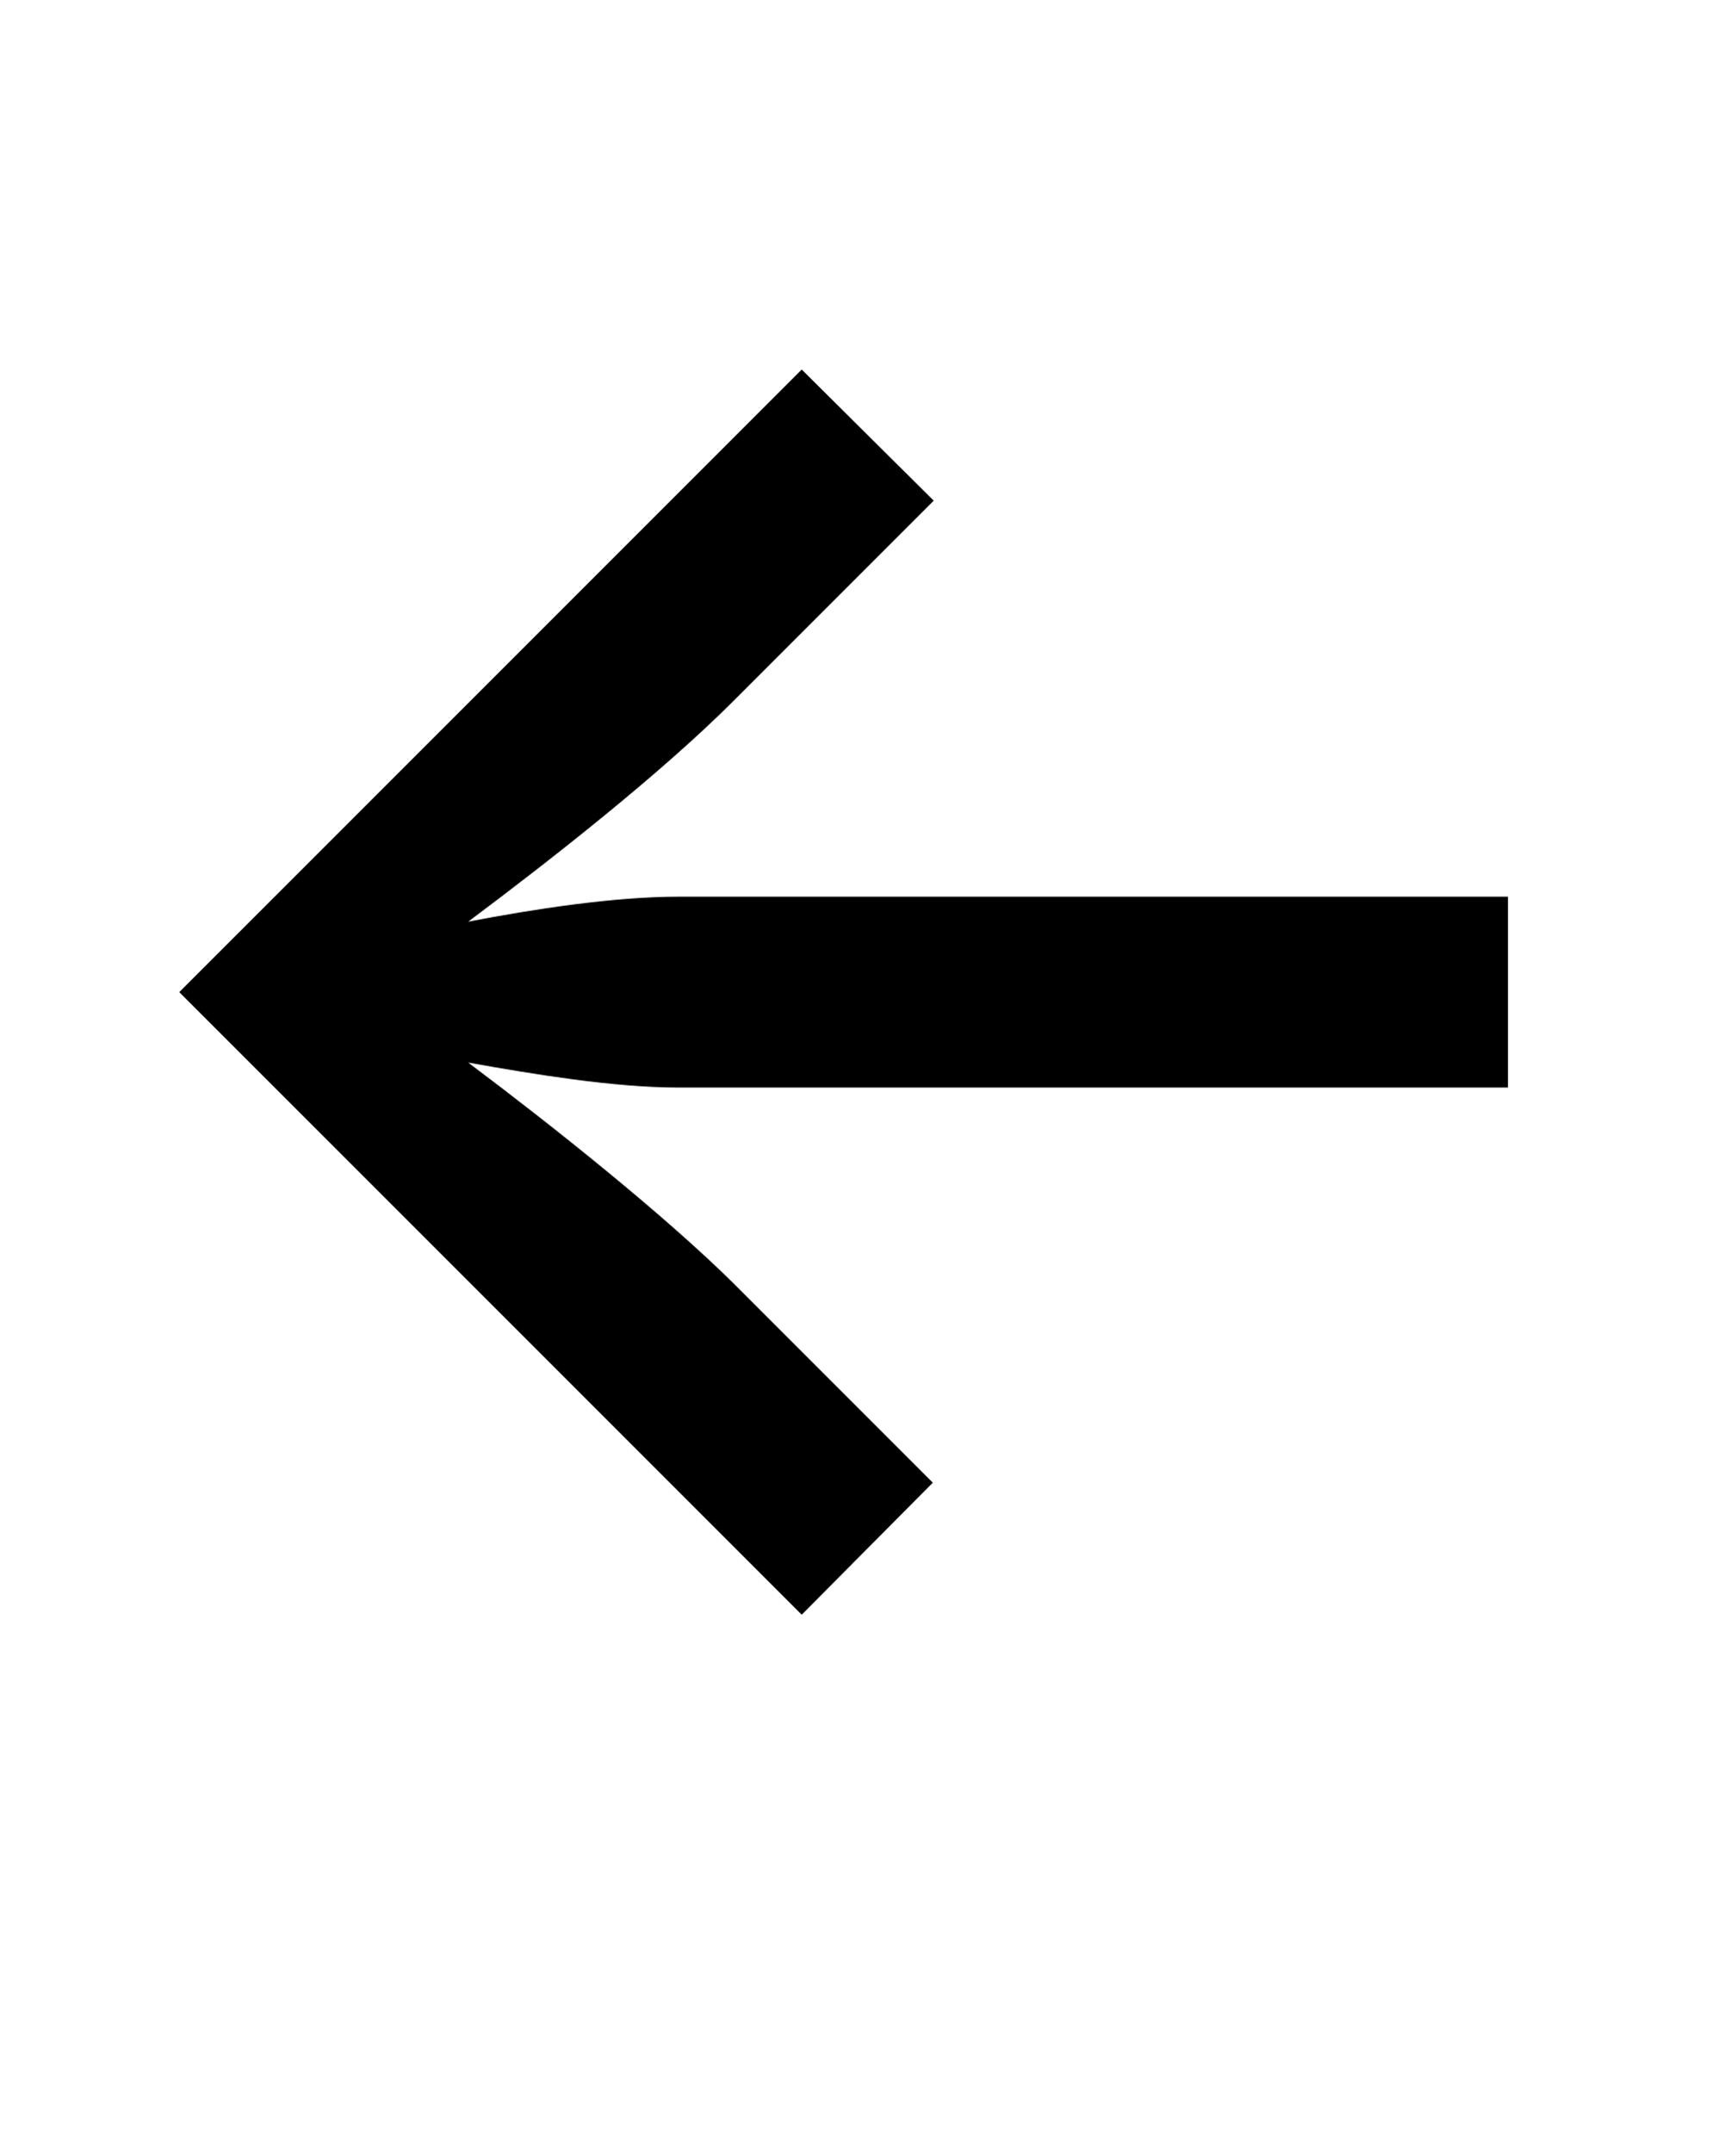
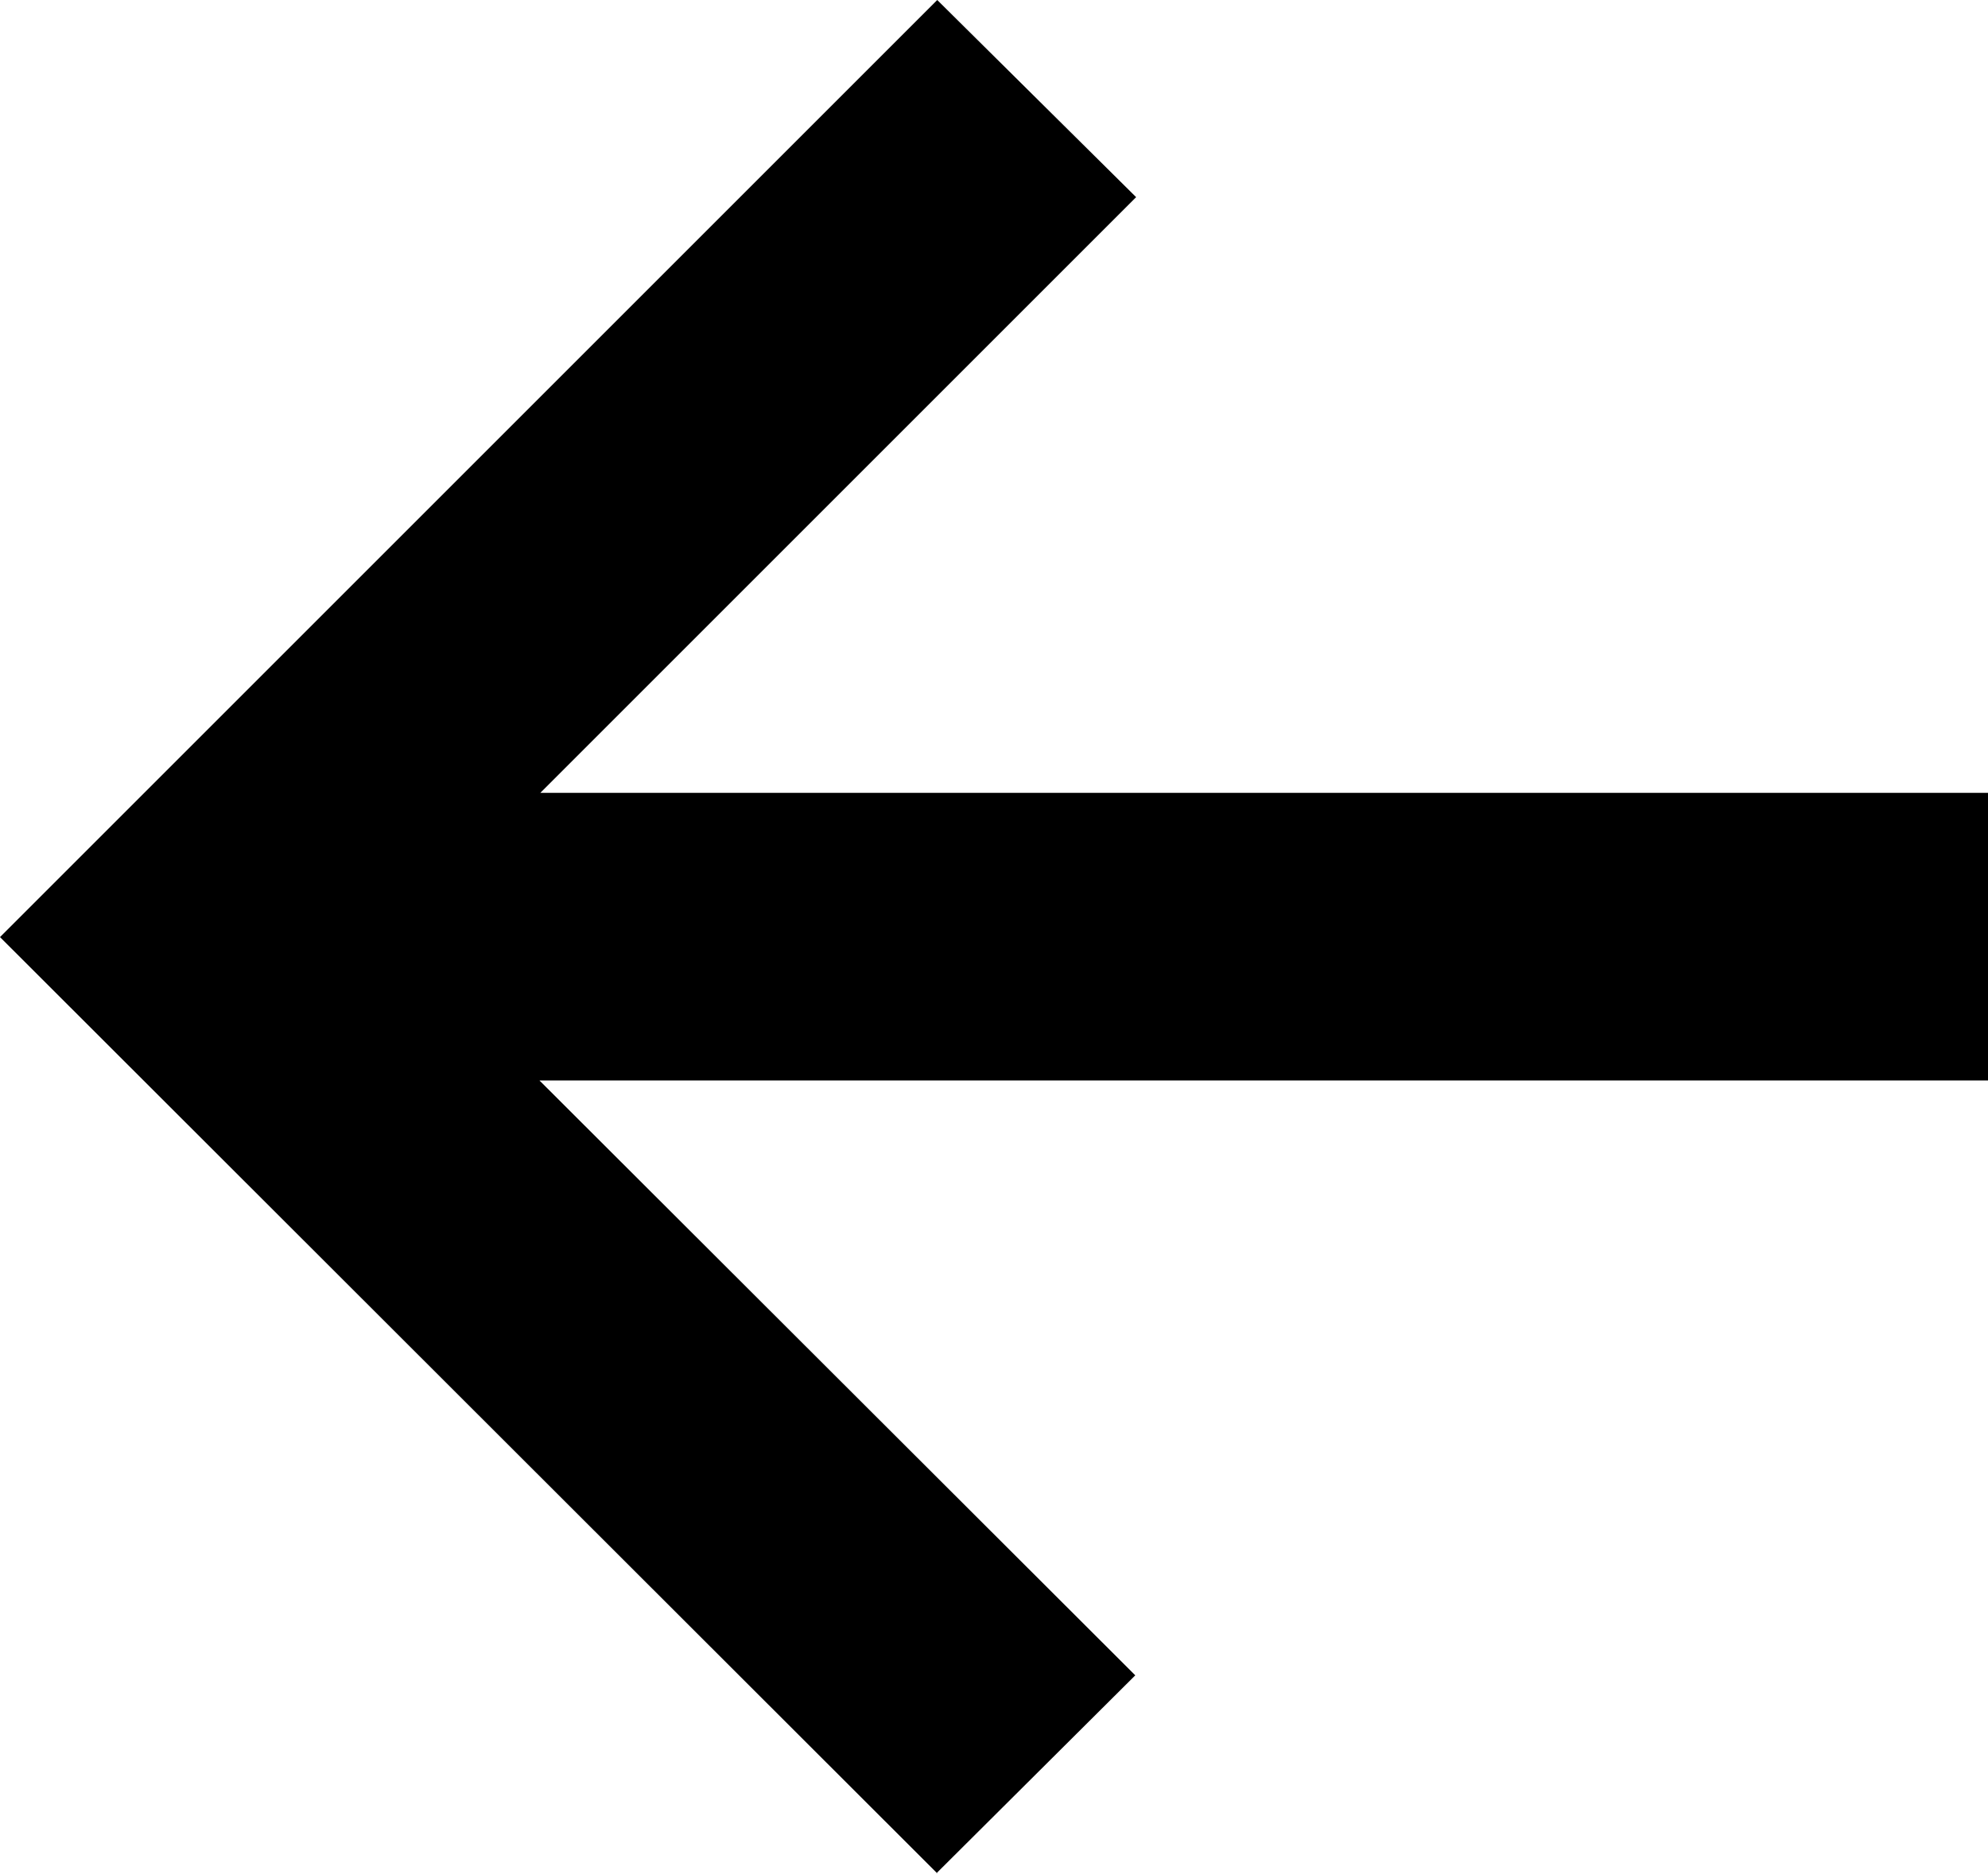
- <svg xmlns="http://www.w3.org/2000/svg" id="Livello_2" data-name="Livello 2" viewBox="0 0 30.41 37.7">
-   <defs>
-     <style>
-       .cls-1 {
-         font-family: Inter-SemiBold, Inter;
-         font-size: 31.86px;
-         font-weight: 600;
-       }
-     </style>
-   </defs>
+ <svg xmlns="http://www.w3.org/2000/svg" id="Livello_2" data-name="Livello 2" viewBox="0 0 23.29 21.95">
  <g id="Livello_1-2" data-name="Livello 1">
-     <text class="cls-1" transform="translate(0 27.52)">
-       <tspan x="0" y="0">&lt;-</tspan>
-     </text>
+     <path d="M10.98,21.95L0,10.98,10.98,0l2.33,2.31-6.98,6.98h16.96v3.37H6.32l6.98,6.97-2.33,2.32Z" />
  </g>
</svg>
